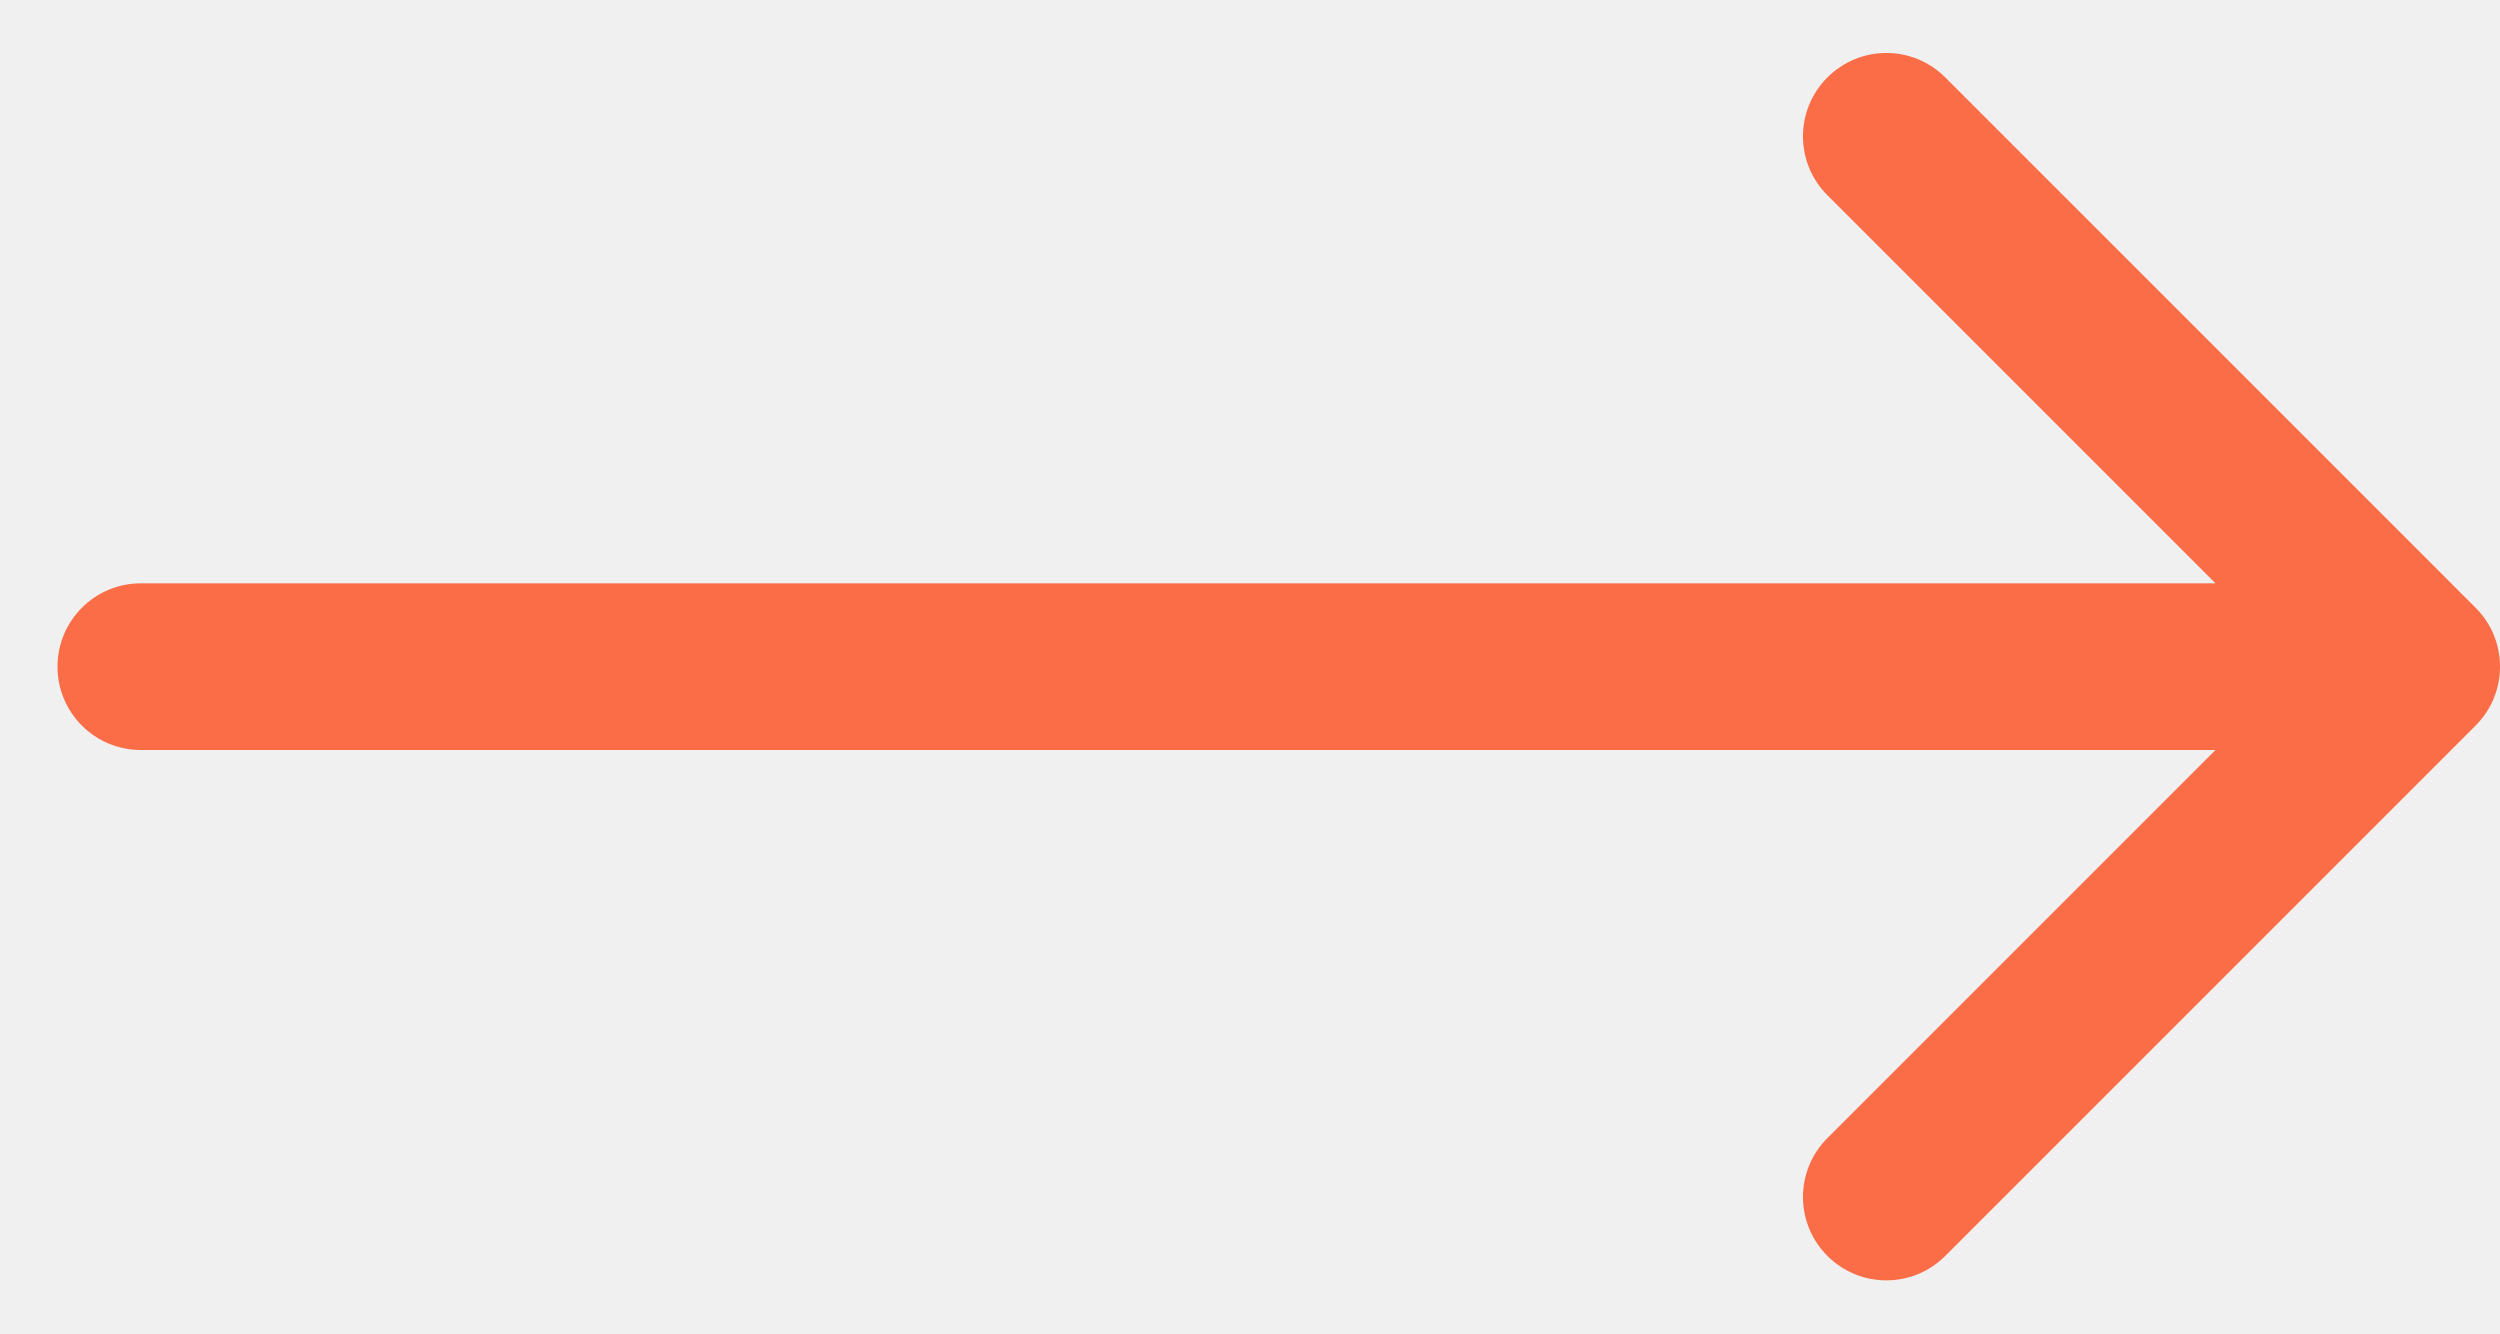
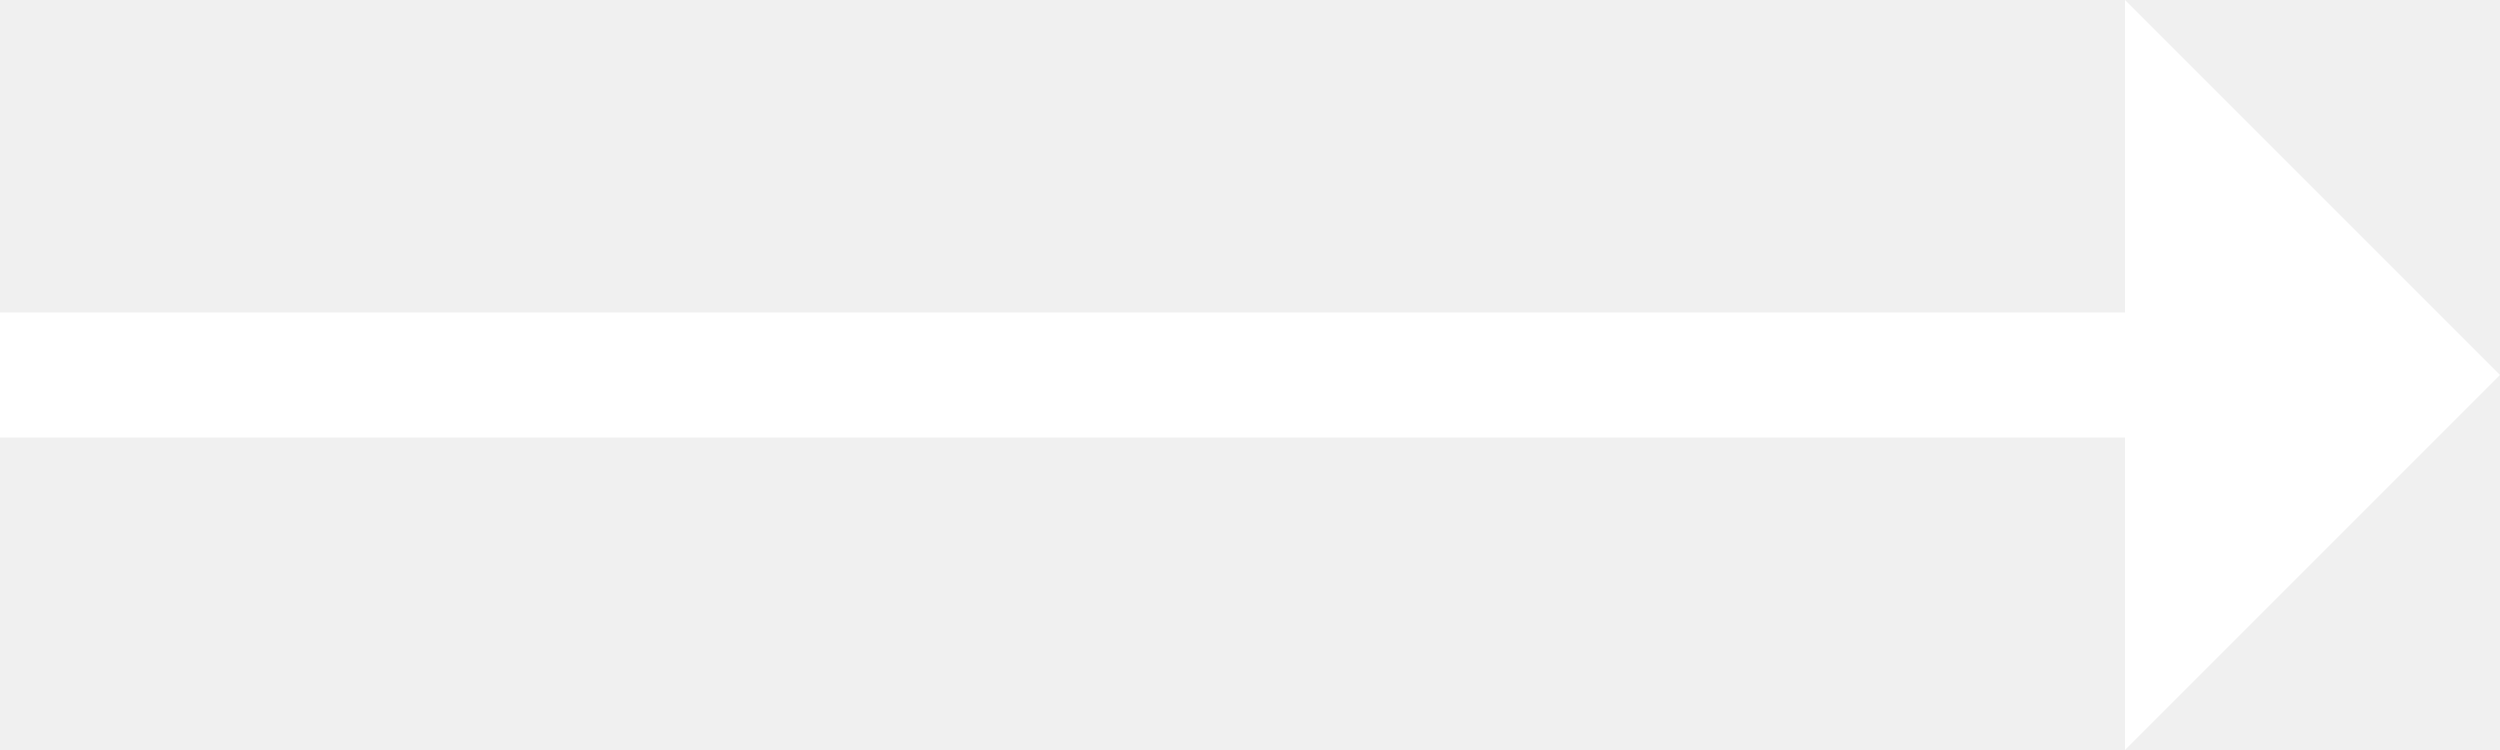
- <svg xmlns="http://www.w3.org/2000/svg" width="30" height="16" viewBox="0 0 30 16" fill="none">
-   <path d="M1.69 9C1.137 9 0.69 8.552 0.69 8C0.69 7.448 1.137 7 1.69 7L1.69 9ZM29.707 7.293C30.098 7.683 30.098 8.317 29.707 8.707L23.343 15.071C22.953 15.462 22.32 15.462 21.929 15.071C21.538 14.681 21.538 14.047 21.929 13.657L27.586 8L21.929 2.343C21.538 1.953 21.538 1.319 21.929 0.929C22.32 0.538 22.953 0.538 23.343 0.929L29.707 7.293ZM1.69 7L29 7L29 9L1.69 9L1.69 7Z" fill="#FA6D47" />
+ <svg xmlns="http://www.w3.org/2000/svg" width="40" height="12" viewBox="0 0 40 12" fill="none">
+   <path d="M40 6L34 0V4.819L34 7.181L34 12L40 6Z" fill="white" />
+   <line x1="34.444" y1="6" x2="-4.56792e-05" y2="6" stroke="white" stroke-width="2" />
</svg>
